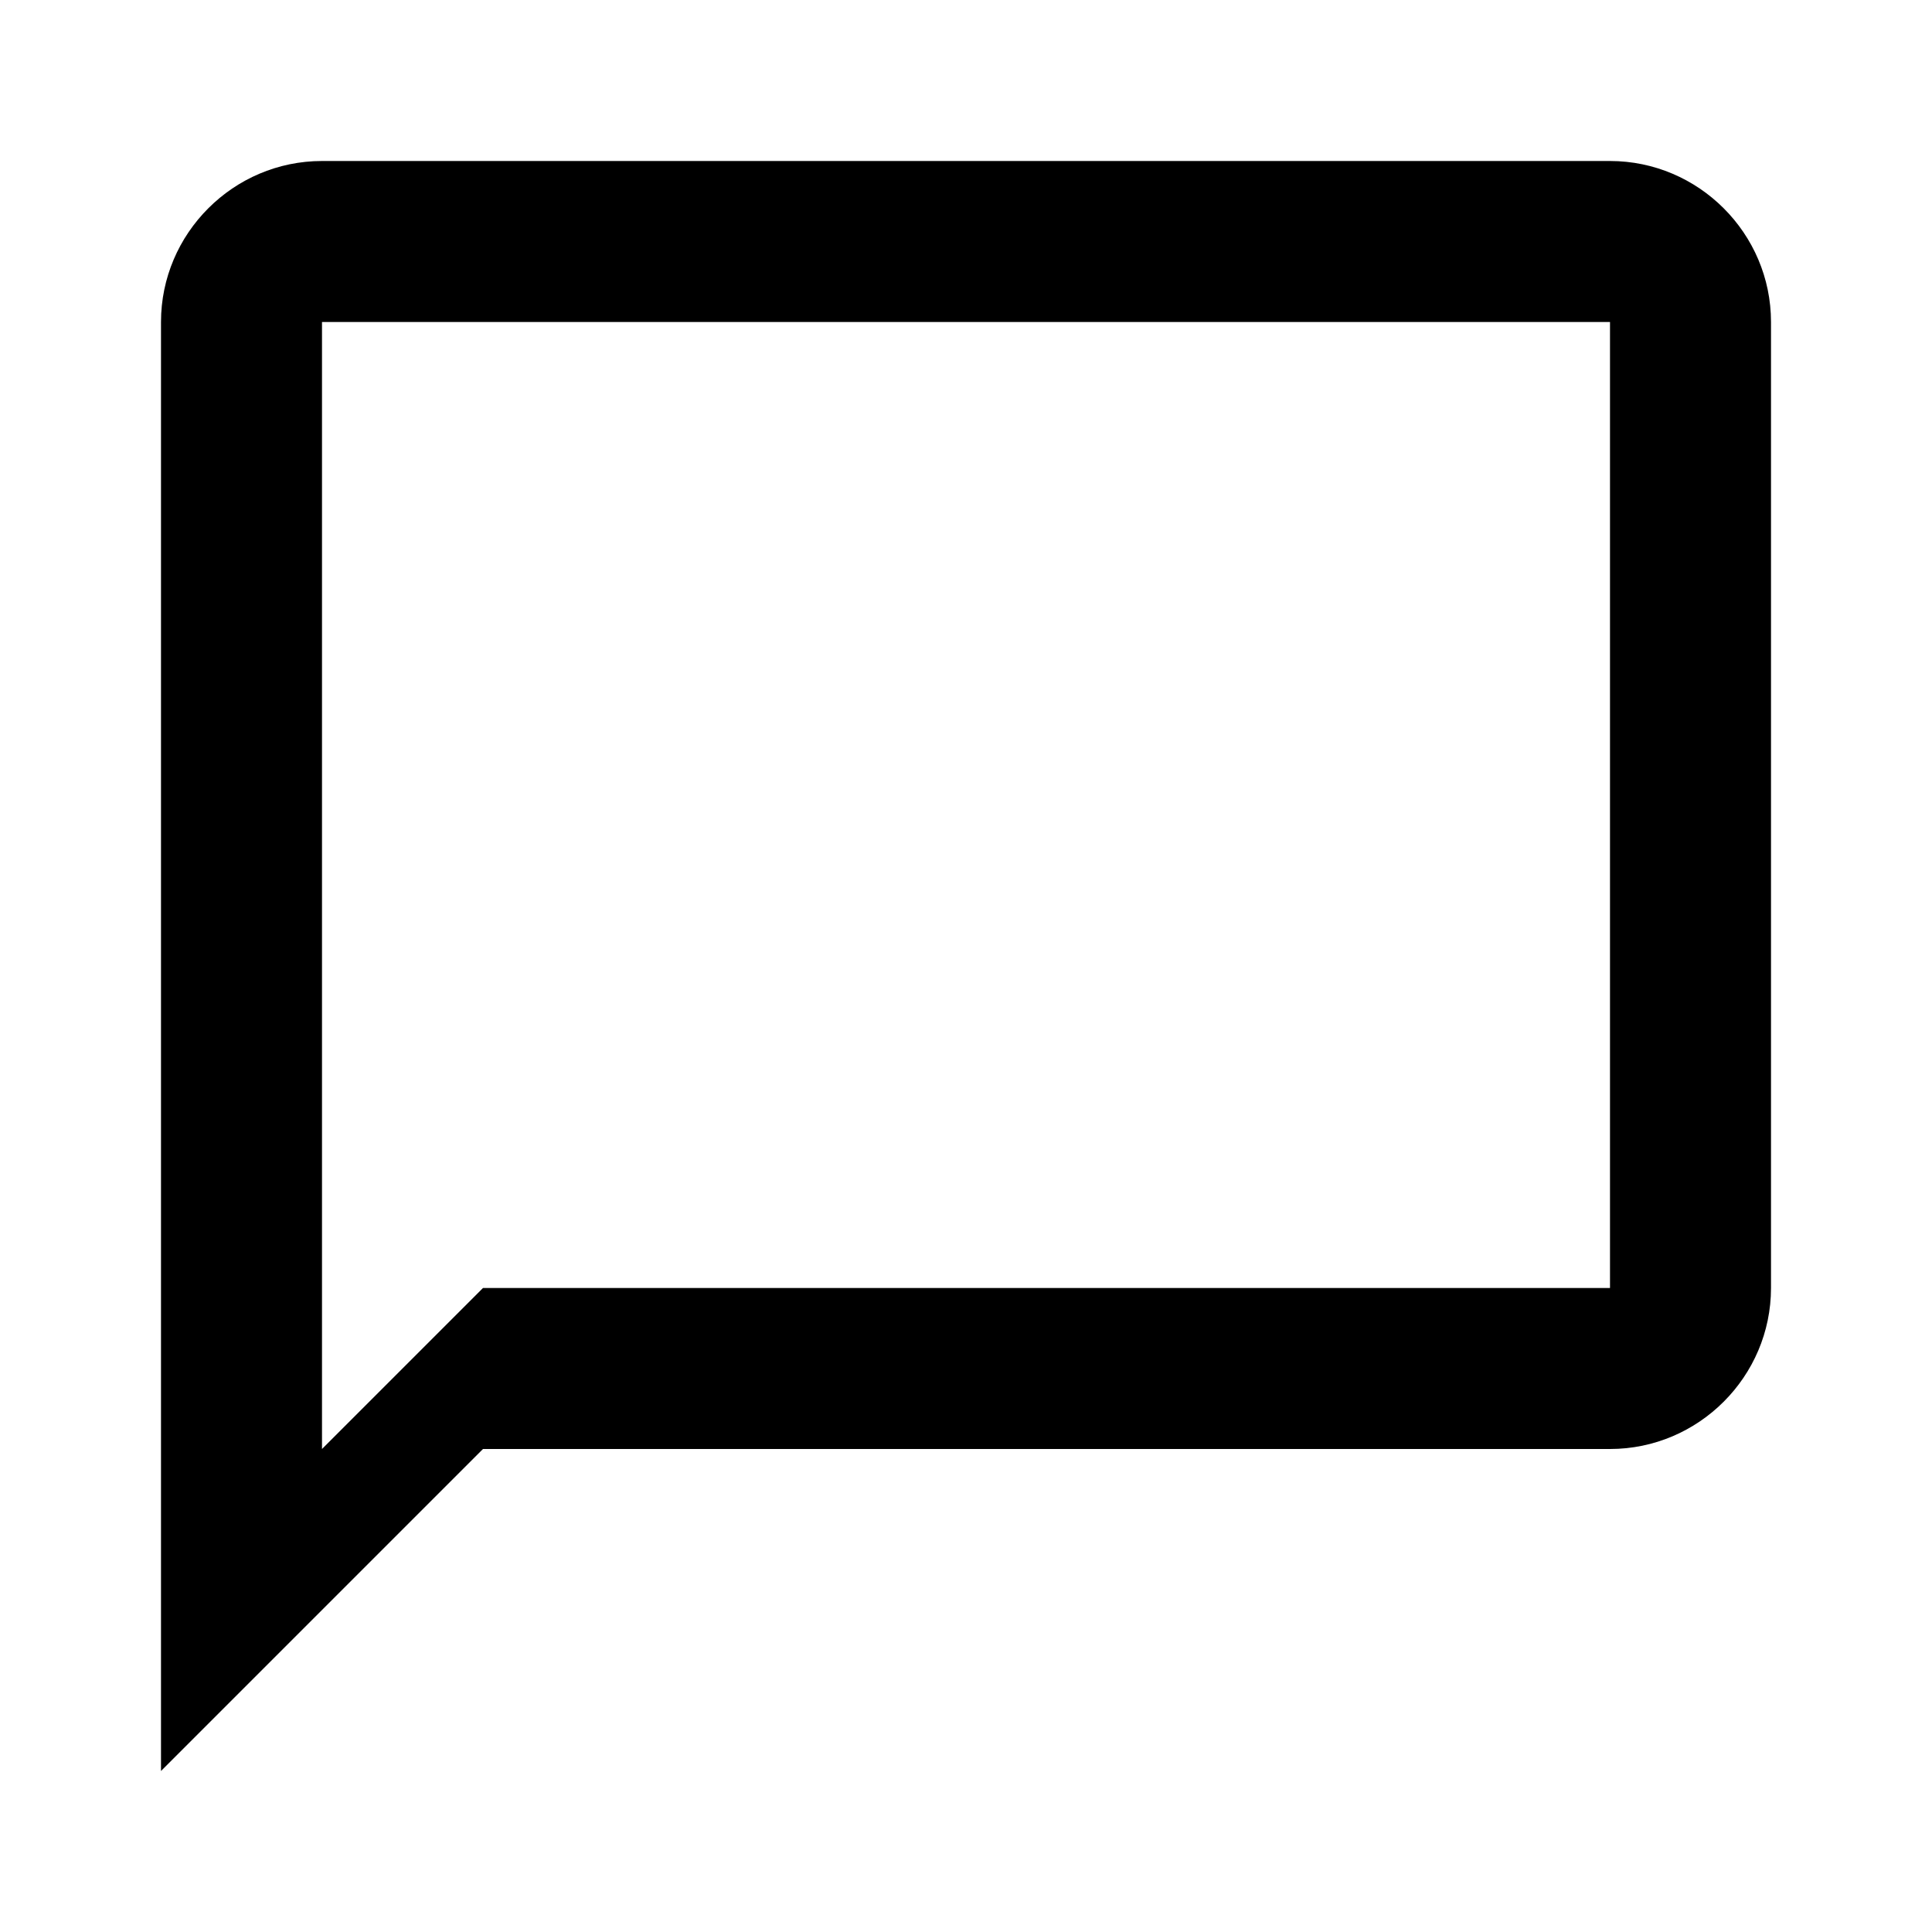
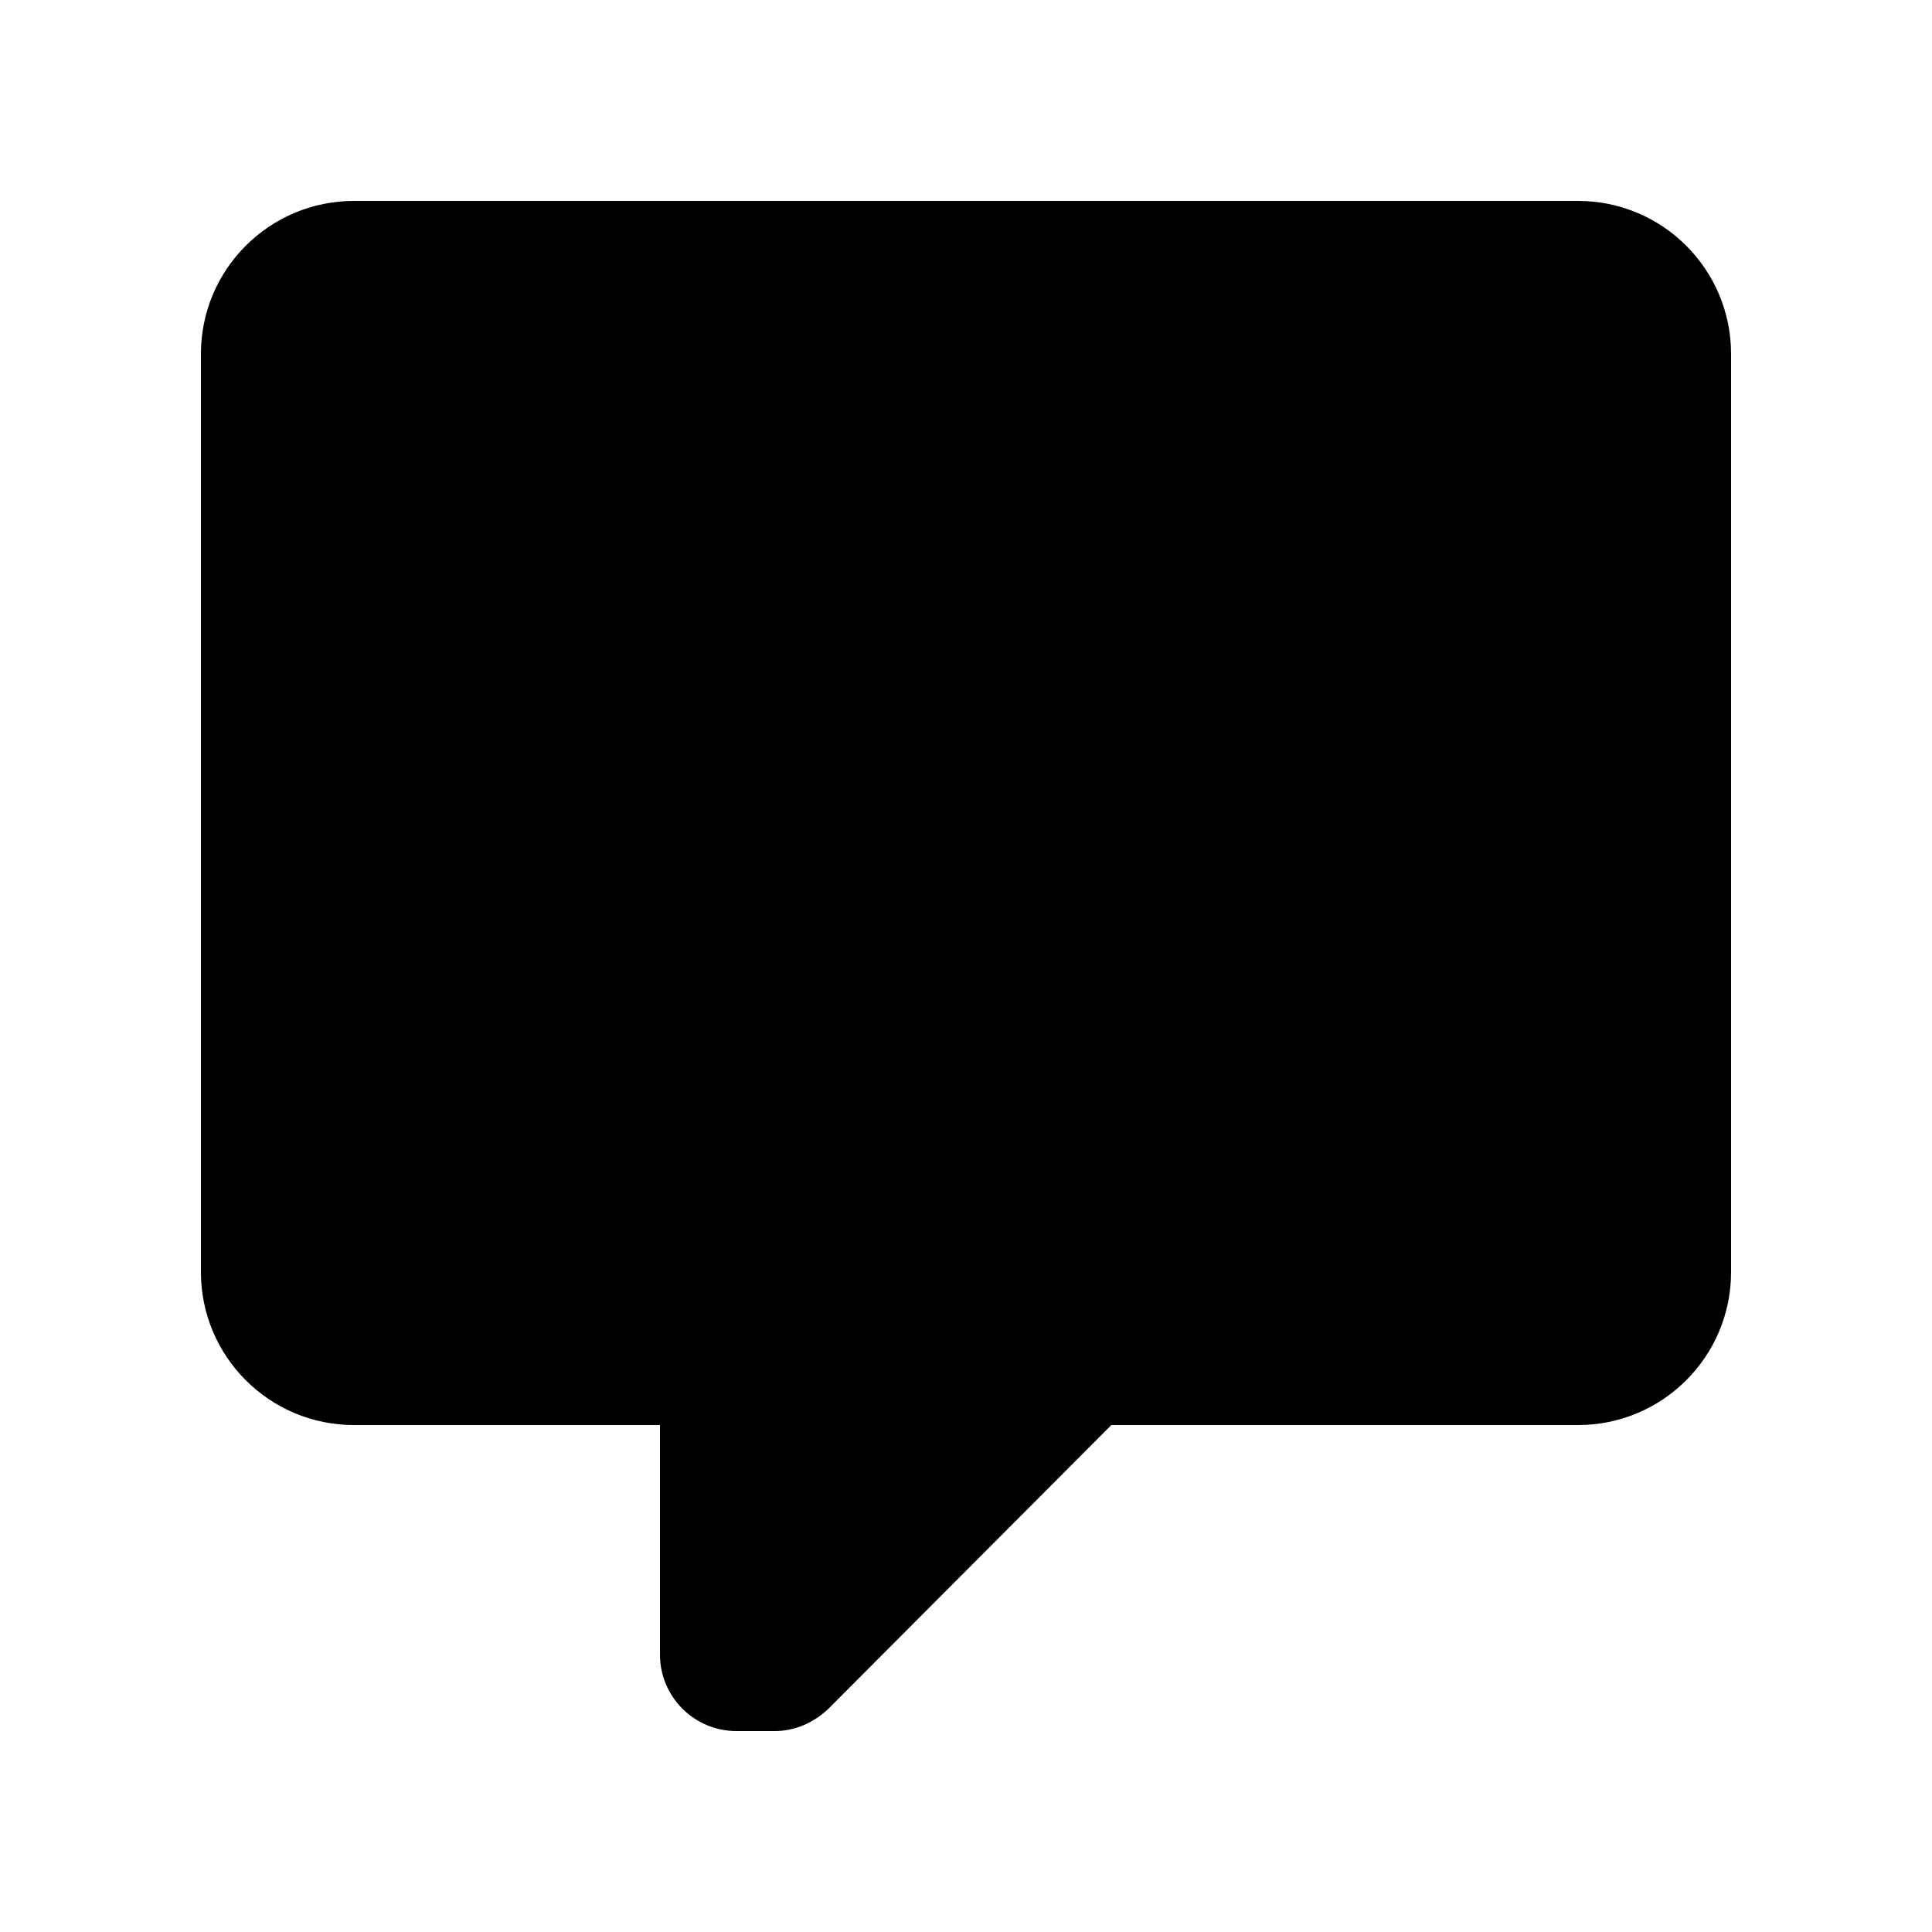
- <svg xmlns="http://www.w3.org/2000/svg" width="24" height="24" viewBox="0 0 24 24">
-   <path d="M20 2H4c-1.1 0-2 .9-2 2v18l4-4h14c1.1 0 2-.9 2-2V4c0-1.1-.9-2-2-2zm0 14H6l-2 2V4h16v12z" fill="currentColor" />
+ <svg xmlns="http://www.w3.org/2000/svg" width="1e3" height="1e3" version="1.1" viewBox="0 0 1e3 1e3">
+   <path d="m381.2 896a39.6 39.6 0 0 1-39.6-39.6v-118.8h-158.4a79.2 79.2 0 0 1-79.2-79.2v-475.2c0-43.956 35.64-79.2 79.2-79.2h633.6a79.2 79.2 0 0 1 79.2 79.2v475.2a79.2 79.2 0 0 1-79.2 79.2h-241.56l-146.52 146.92c-7.92 7.524-17.82 11.484-27.72 11.484z" stroke-width="39.6" />
</svg>
